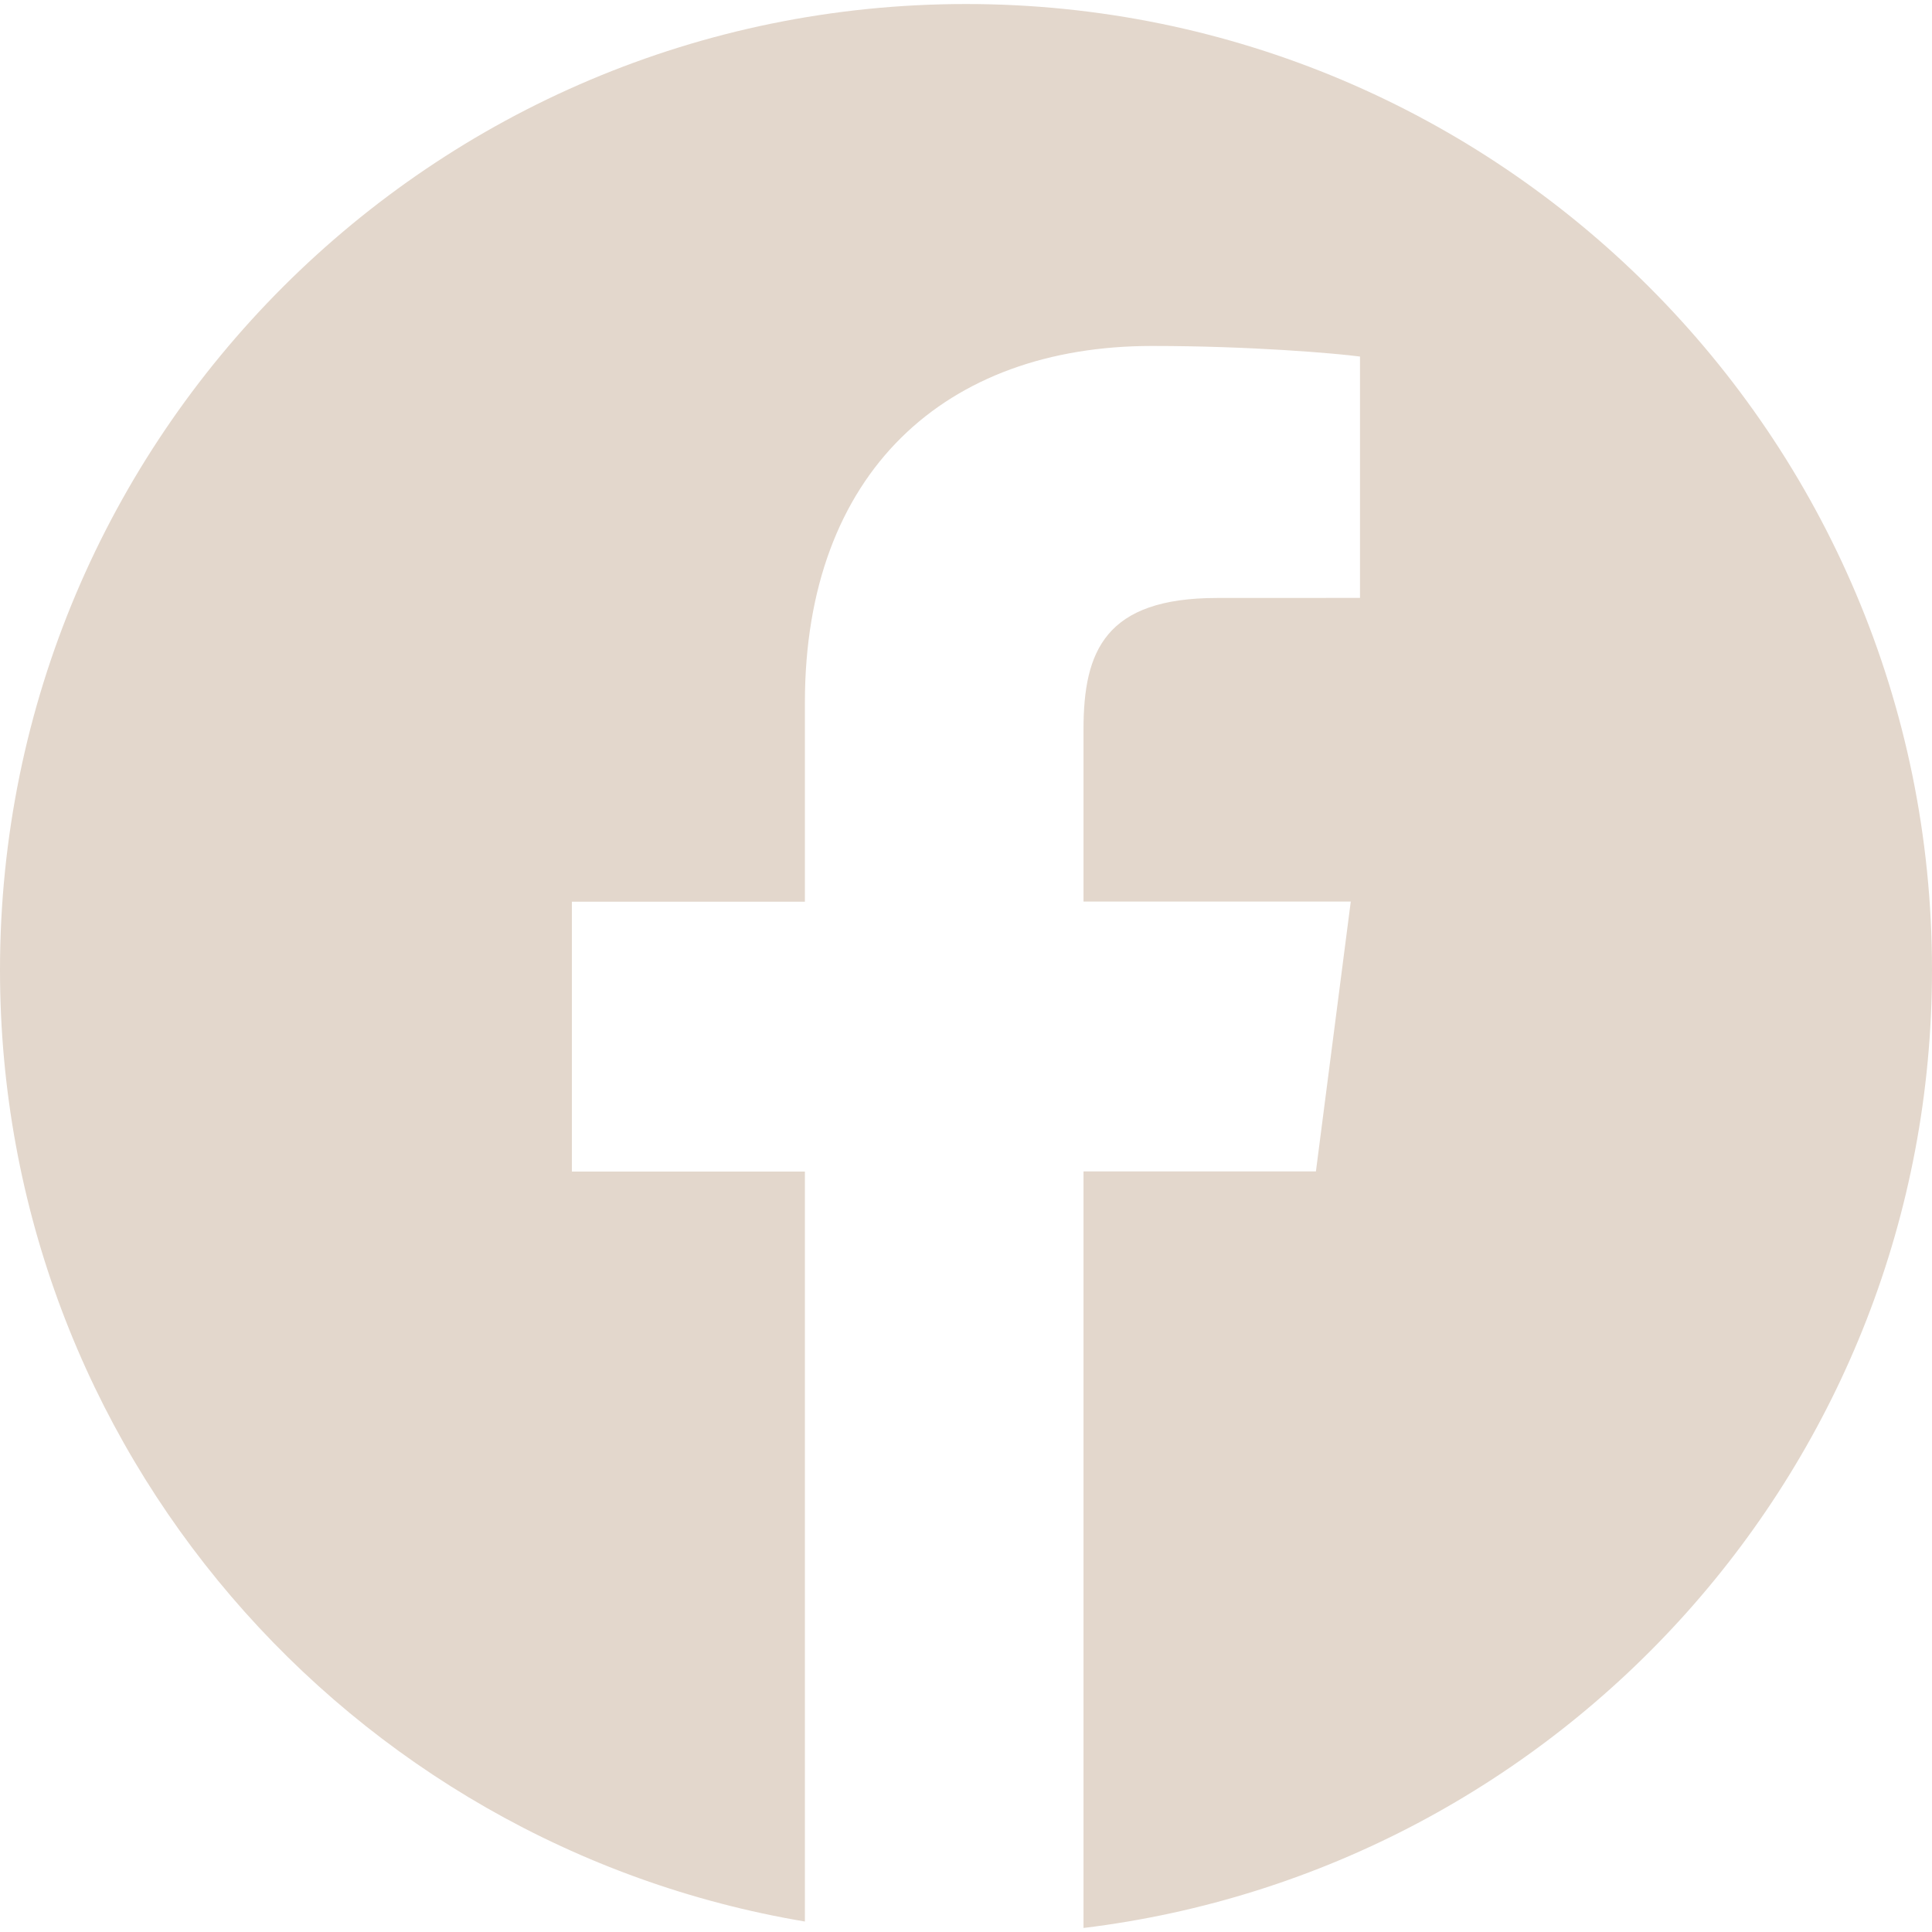
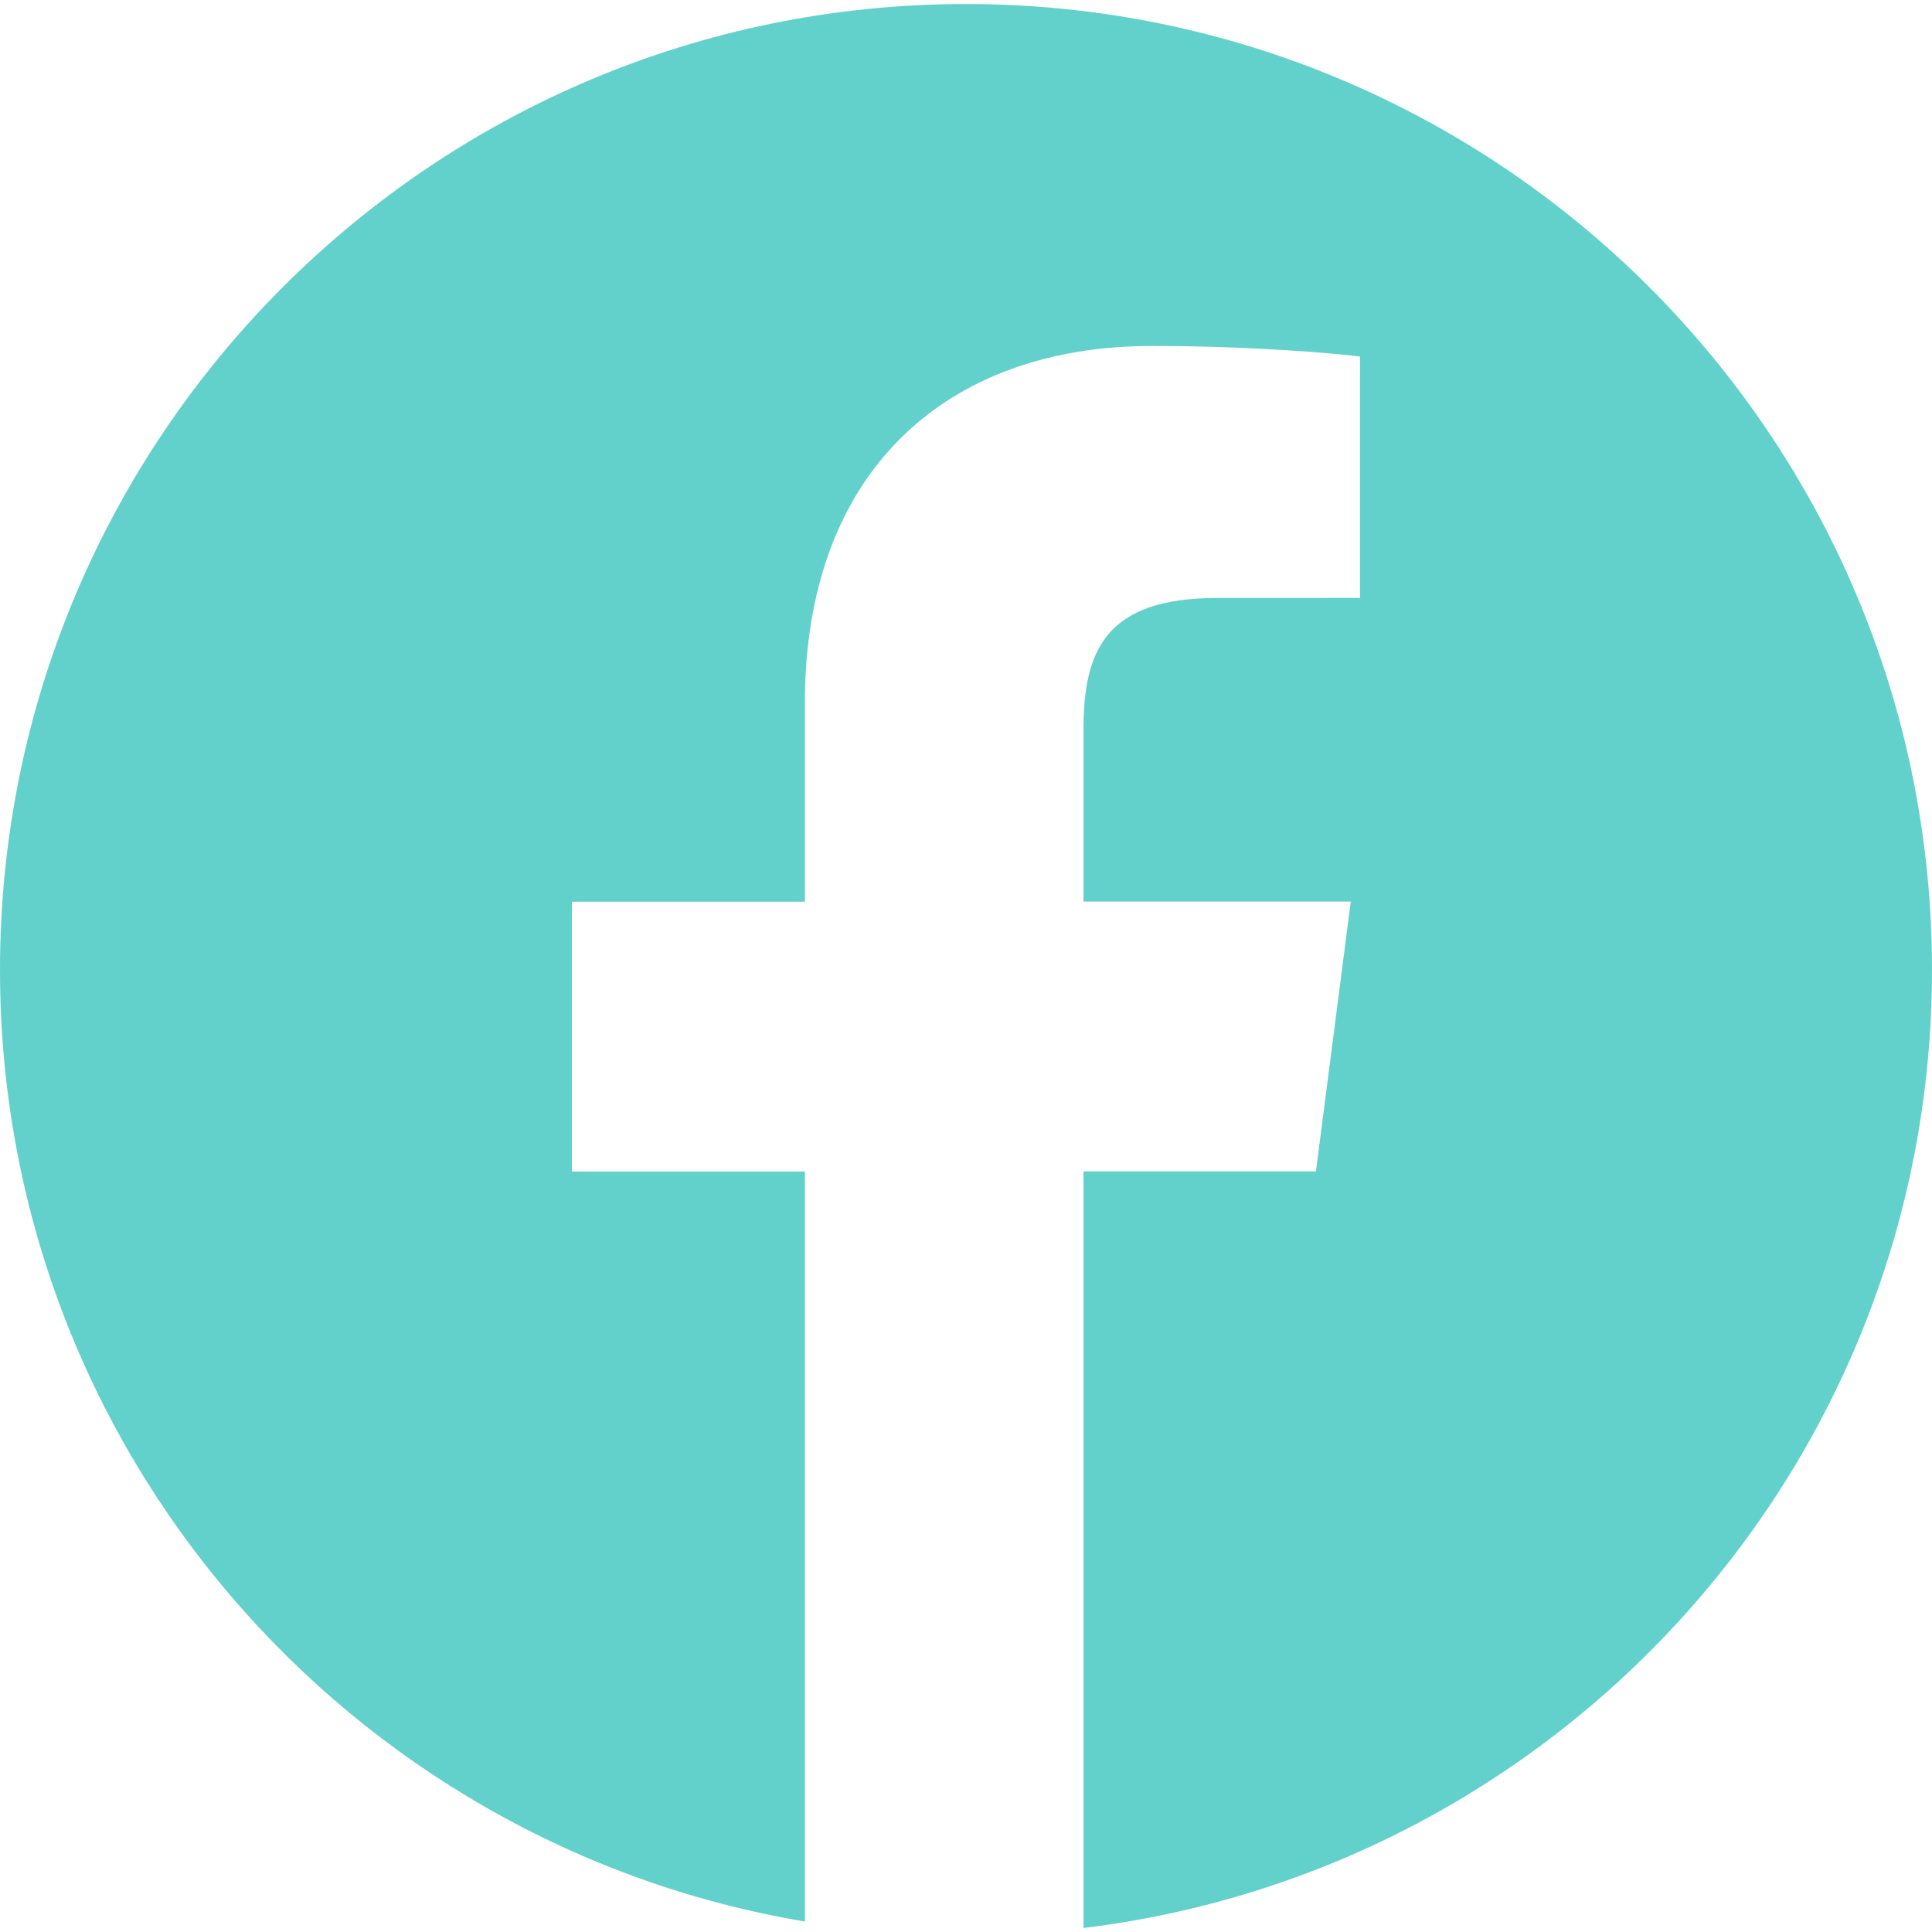
<svg xmlns="http://www.w3.org/2000/svg" version="1.1" id="Capa_1" x="0px" y="0px" viewBox="0 0 167.657 167.657" style="enable-background:new 0 0 167.657 167.657;" xml:space="preserve">
  <g>
-     <path style="fill:#E3D7CC;" d="M83.829,0.349C37.532,0.349,0,37.881,0,84.178c0,41.523,30.222,75.911,69.848,82.57v-65.081H49.626   v-23.42h20.222V60.978c0-20.037,12.238-30.956,30.115-30.956c8.562,0,15.92,0.638,18.056,0.919v20.944l-12.399,0.006   c-9.72,0-11.594,4.618-11.594,11.397v14.947h23.193l-3.025,23.42H94.026v65.653c41.476-5.048,73.631-40.312,73.631-83.154   C167.657,37.881,130.125,0.349,83.829,0.349z" />
+     <path style="fill:#62d1cc;" d="M83.829,0.349C37.532,0.349,0,37.881,0,84.178c0,41.523,30.222,75.911,69.848,82.57v-65.081H49.626   v-23.42h20.222V60.978c0-20.037,12.238-30.956,30.115-30.956c8.562,0,15.92,0.638,18.056,0.919v20.944l-12.399,0.006   c-9.72,0-11.594,4.618-11.594,11.397v14.947h23.193l-3.025,23.42H94.026v65.653c41.476-5.048,73.631-40.312,73.631-83.154   C167.657,37.881,130.125,0.349,83.829,0.349z" />
  </g>
  <g>
</g>
  <g>
</g>
  <g>
</g>
  <g>
</g>
  <g>
</g>
  <g>
</g>
  <g>
</g>
  <g>
</g>
  <g>
</g>
  <g>
</g>
  <g>
</g>
  <g>
</g>
  <g>
</g>
  <g>
</g>
  <g>
</g>
</svg>
